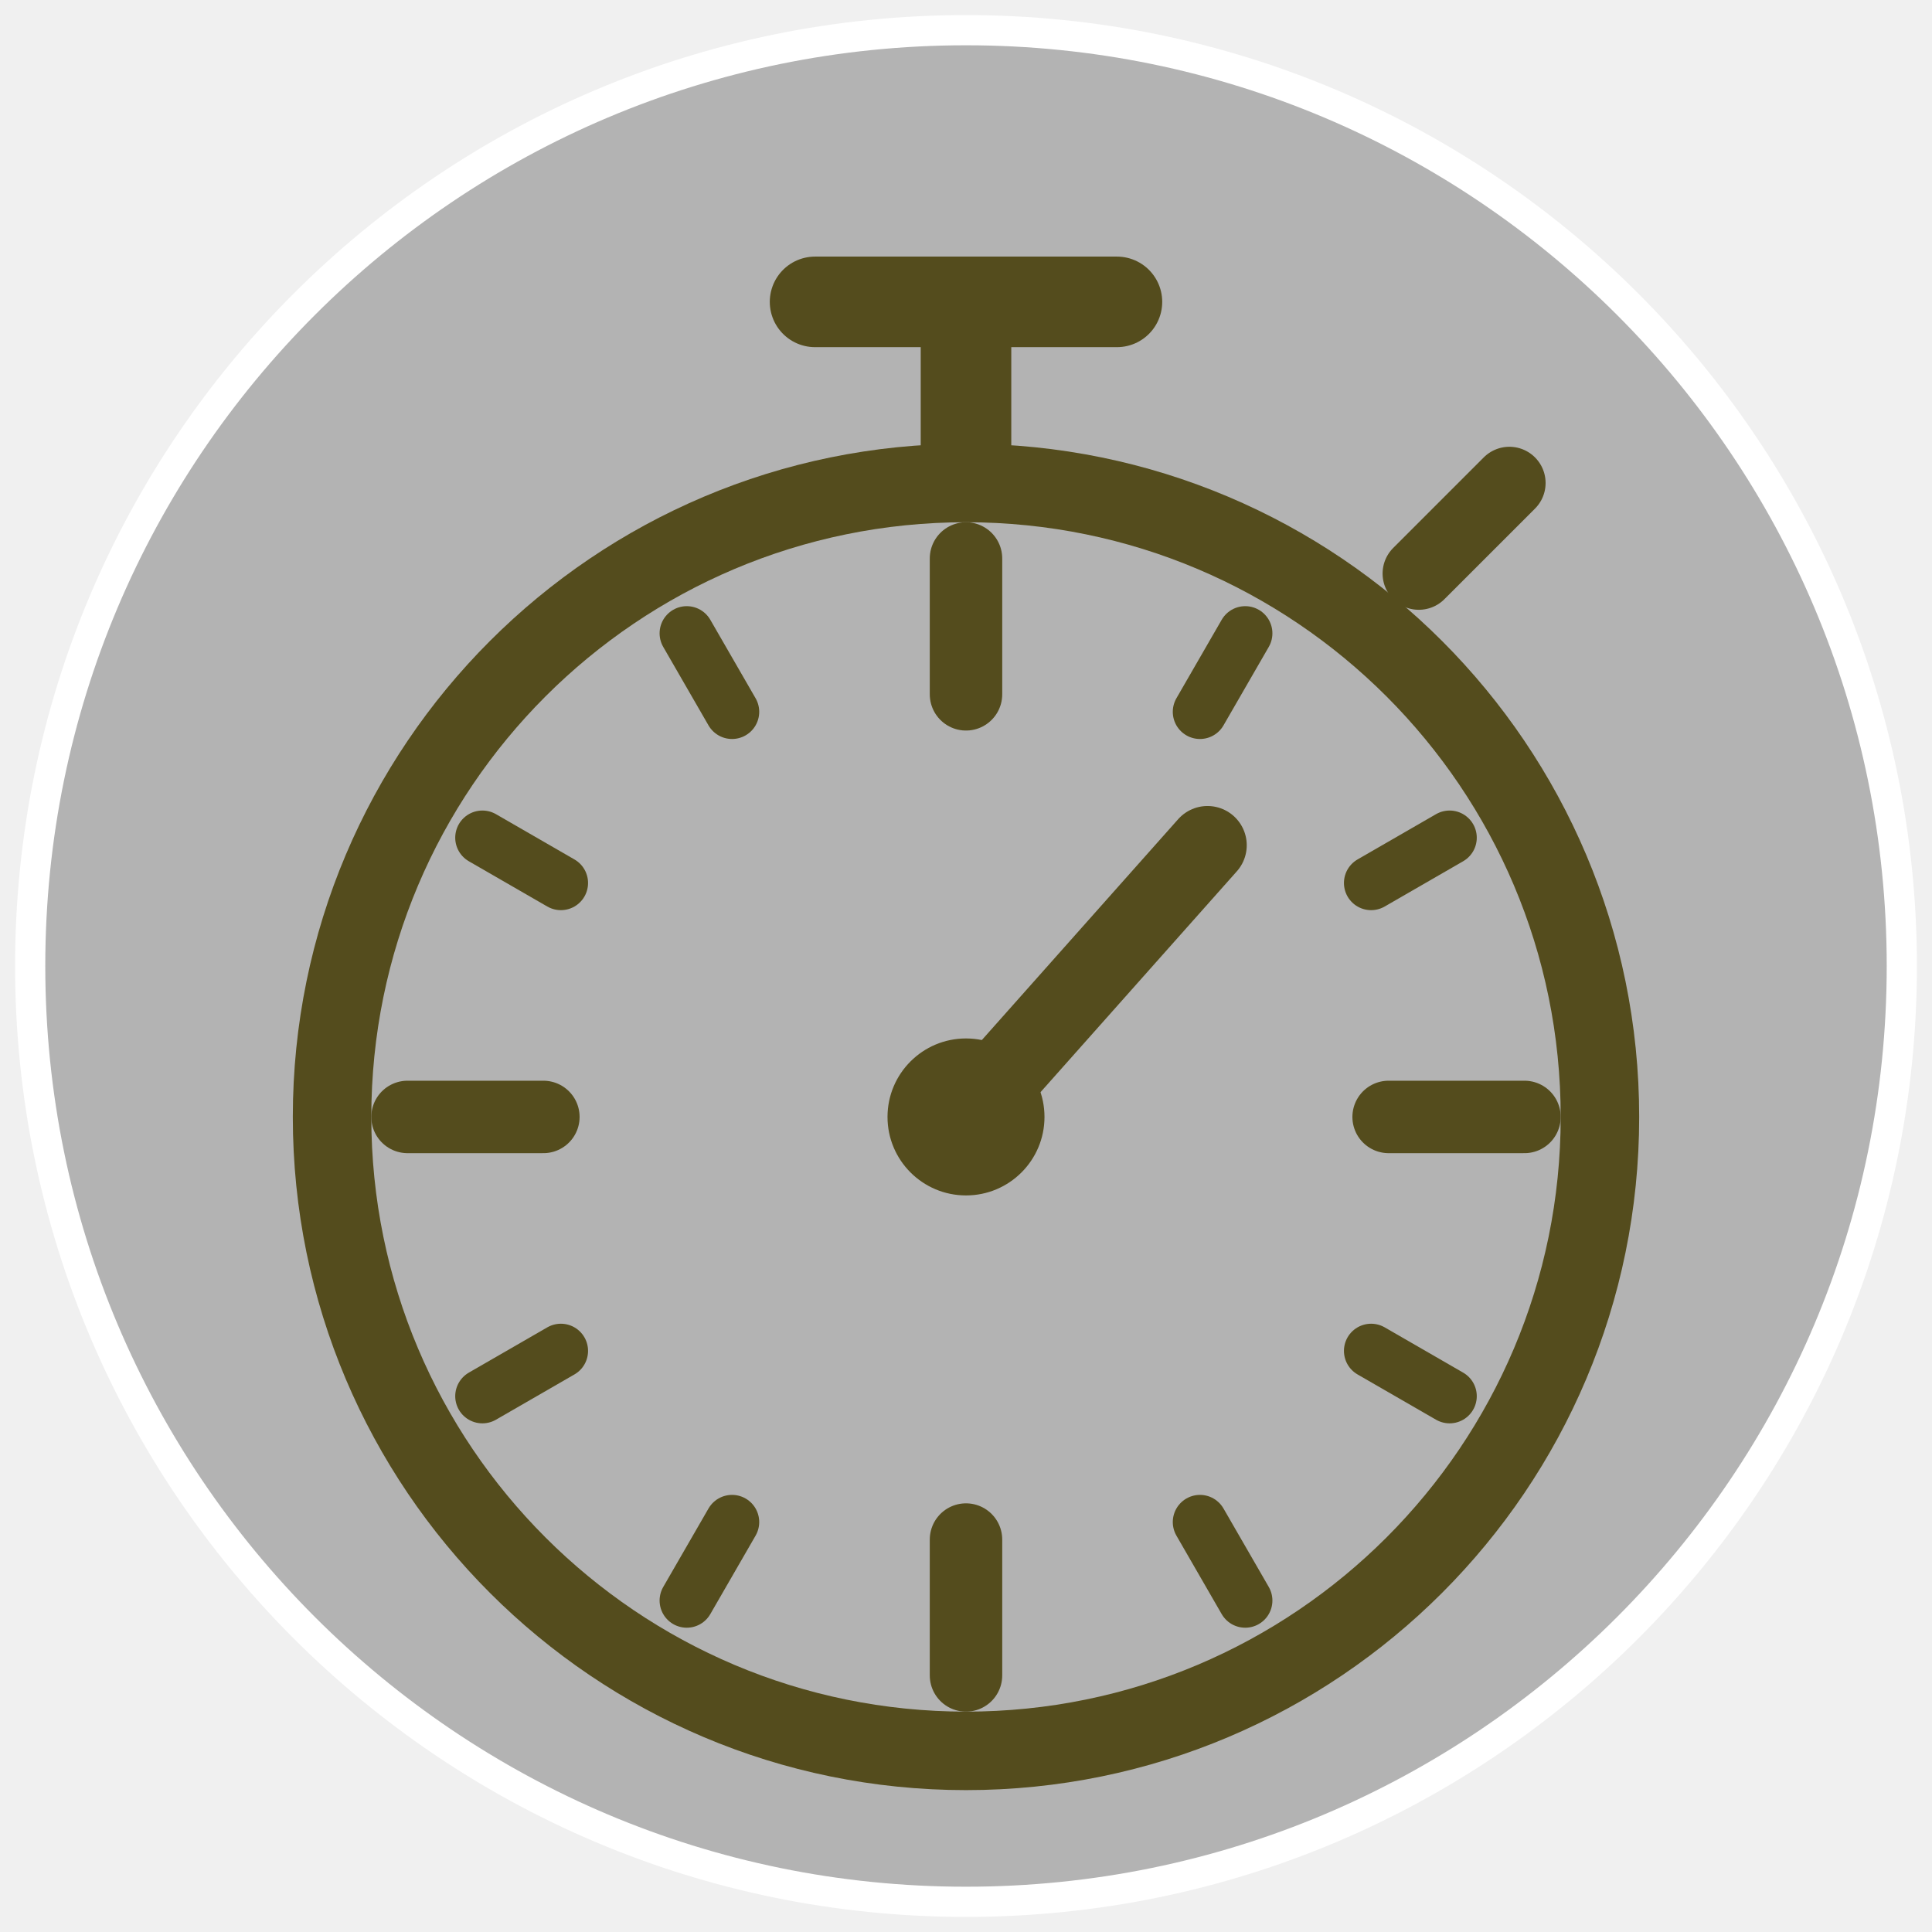
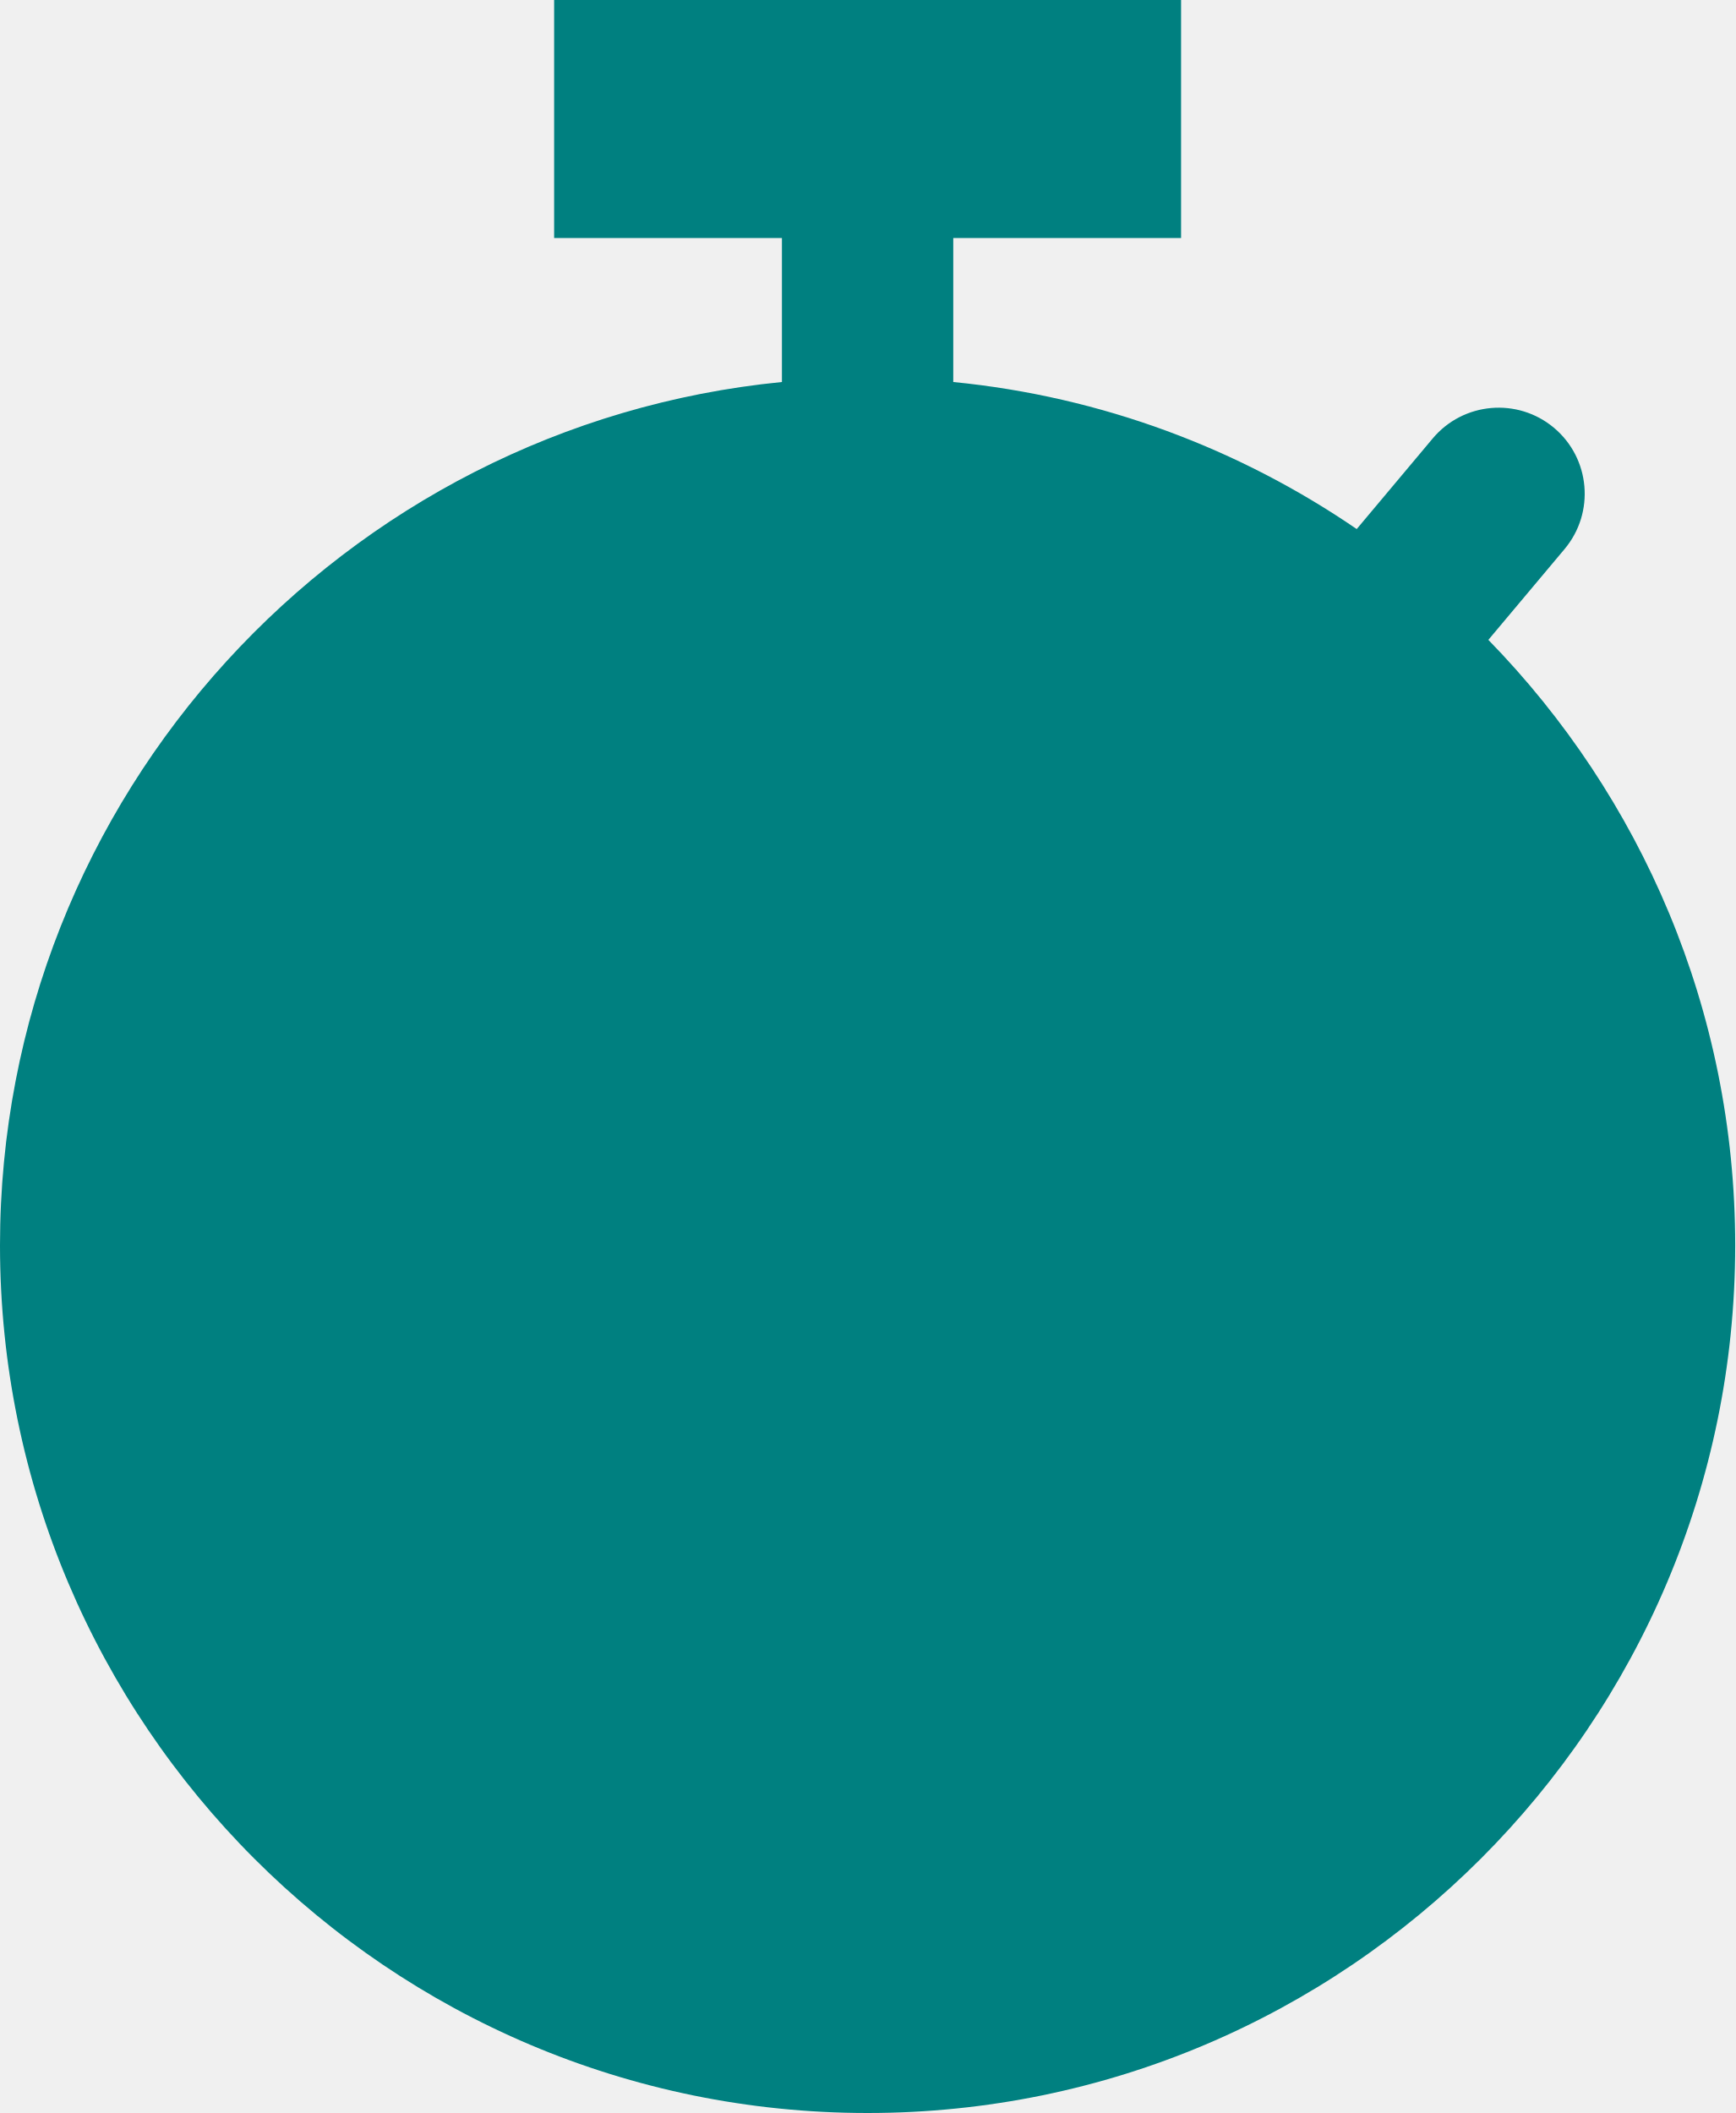
- <svg xmlns="http://www.w3.org/2000/svg" id="Titre" width="100%" height="100%" viewBox="0 0 64 64">
-   <g id="HIGHLIGHT">
-     <circle cx="32" cy="32" r="31" fill="#b3b3b3" stroke="#FFFFFF" stroke-width="1" />
-     <g fill="none" stroke="#544c1d" stroke-linecap="round">
-       <path stroke-width="3" d="M32 11 V15" />
-       <path stroke-width="3" d="M27 10 H37" />
-       <path stroke-width="2.4" d="M47 19 L50 16" />
-       <circle cx="32" cy="37" r="21" stroke-width="2.6" />
-       <path stroke-width="2.4" d="M32.00 18.50 L32.00 23.00" />
-       <path stroke-width="1.8" d="M41.25 20.98 L39.75 23.58" />
-       <path stroke-width="1.8" d="M48.02 27.75 L45.42 29.25" />
-       <path stroke-width="2.4" d="M50.50 37.00 L46.00 37.00" />
-       <path stroke-width="1.8" d="M48.02 46.25 L45.42 44.75" />
-       <path stroke-width="1.8" d="M41.25 53.02 L39.75 50.42" />
-       <path stroke-width="2.4" d="M32.00 55.50 L32.00 51.00" />
-       <path stroke-width="1.8" d="M22.75 53.02 L24.25 50.42" />
-       <path stroke-width="1.8" d="M15.98 46.25 L18.58 44.75" />
-       <path stroke-width="2.4" d="M13.50 37.00 L18.00 37.00" />
-       <path stroke-width="1.8" d="M15.98 27.75 L18.58 29.25" />
-       <path stroke-width="1.8" d="M22.75 20.98 L24.25 23.58" />
-       <path stroke-width="2.6" d="M32 37 L40 28" />
-     </g>
-     <circle cx="32" cy="37" r="2.6" fill="#544c1d" />
-   </g>
+ <svg xmlns="http://www.w3.org/2000/svg" id="Titre" width="28.641" height="34.875" viewBox="0 0 28.641 34.875" version="1.1">
+   <defs id="defs16" />
+   <path id="path47" style="color:#000000;fill:#008080;stroke-linecap:round;-inkscape-stroke:none" d="m 9.146,0 v 3.928 h 1.963 1.797 V 6.305 C 5.669,7.017 0,13.133 0,20.555 0,28.454 6.421,34.875 14.32,34.875 c 7.899,0 14.32,-6.421 14.32,-14.32 0,-3.886 -1.555,-7.412 -4.074,-9.994 L 25.824,9.062 a 1.421,1.421 0 0 0 -0.176,-2.002 1.421,1.421 0 0 0 -2,0.176 L 22.393,8.732 C 20.46,7.409 18.187,6.546 15.734,6.305 V 3.928 h 1.797 1.963 V 0 H 17.531 11.109 Z" />
</svg>
